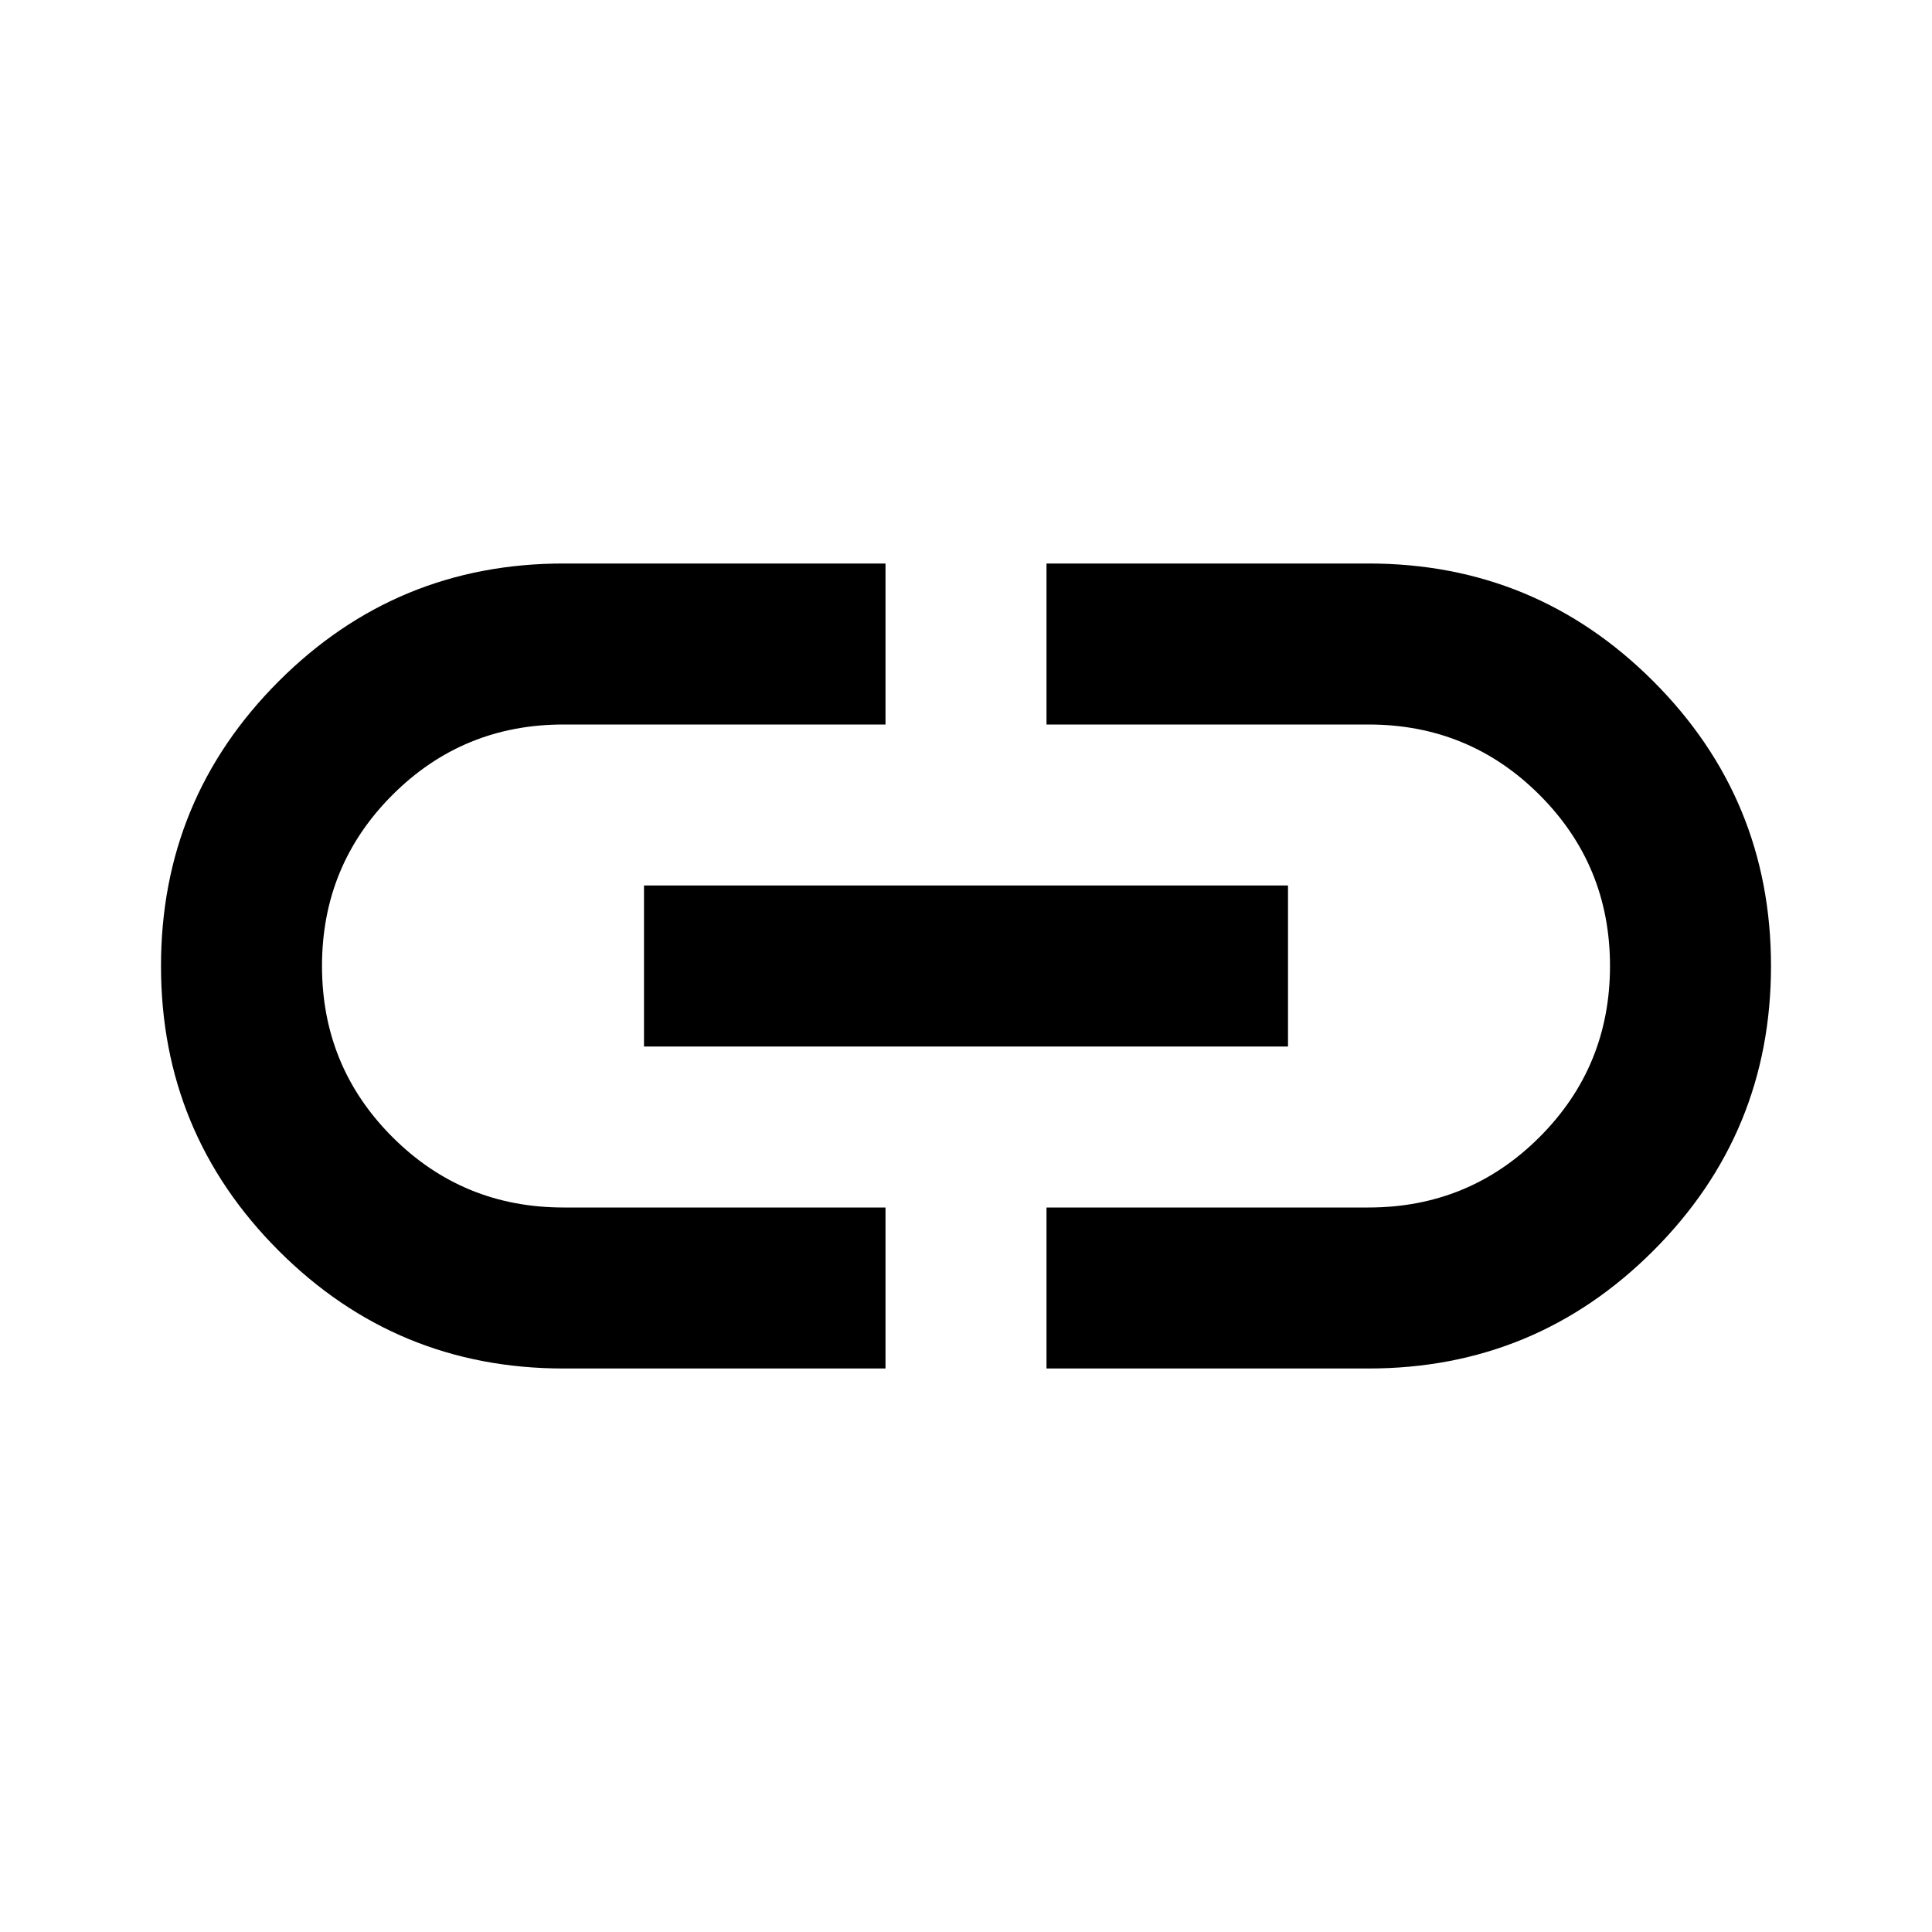
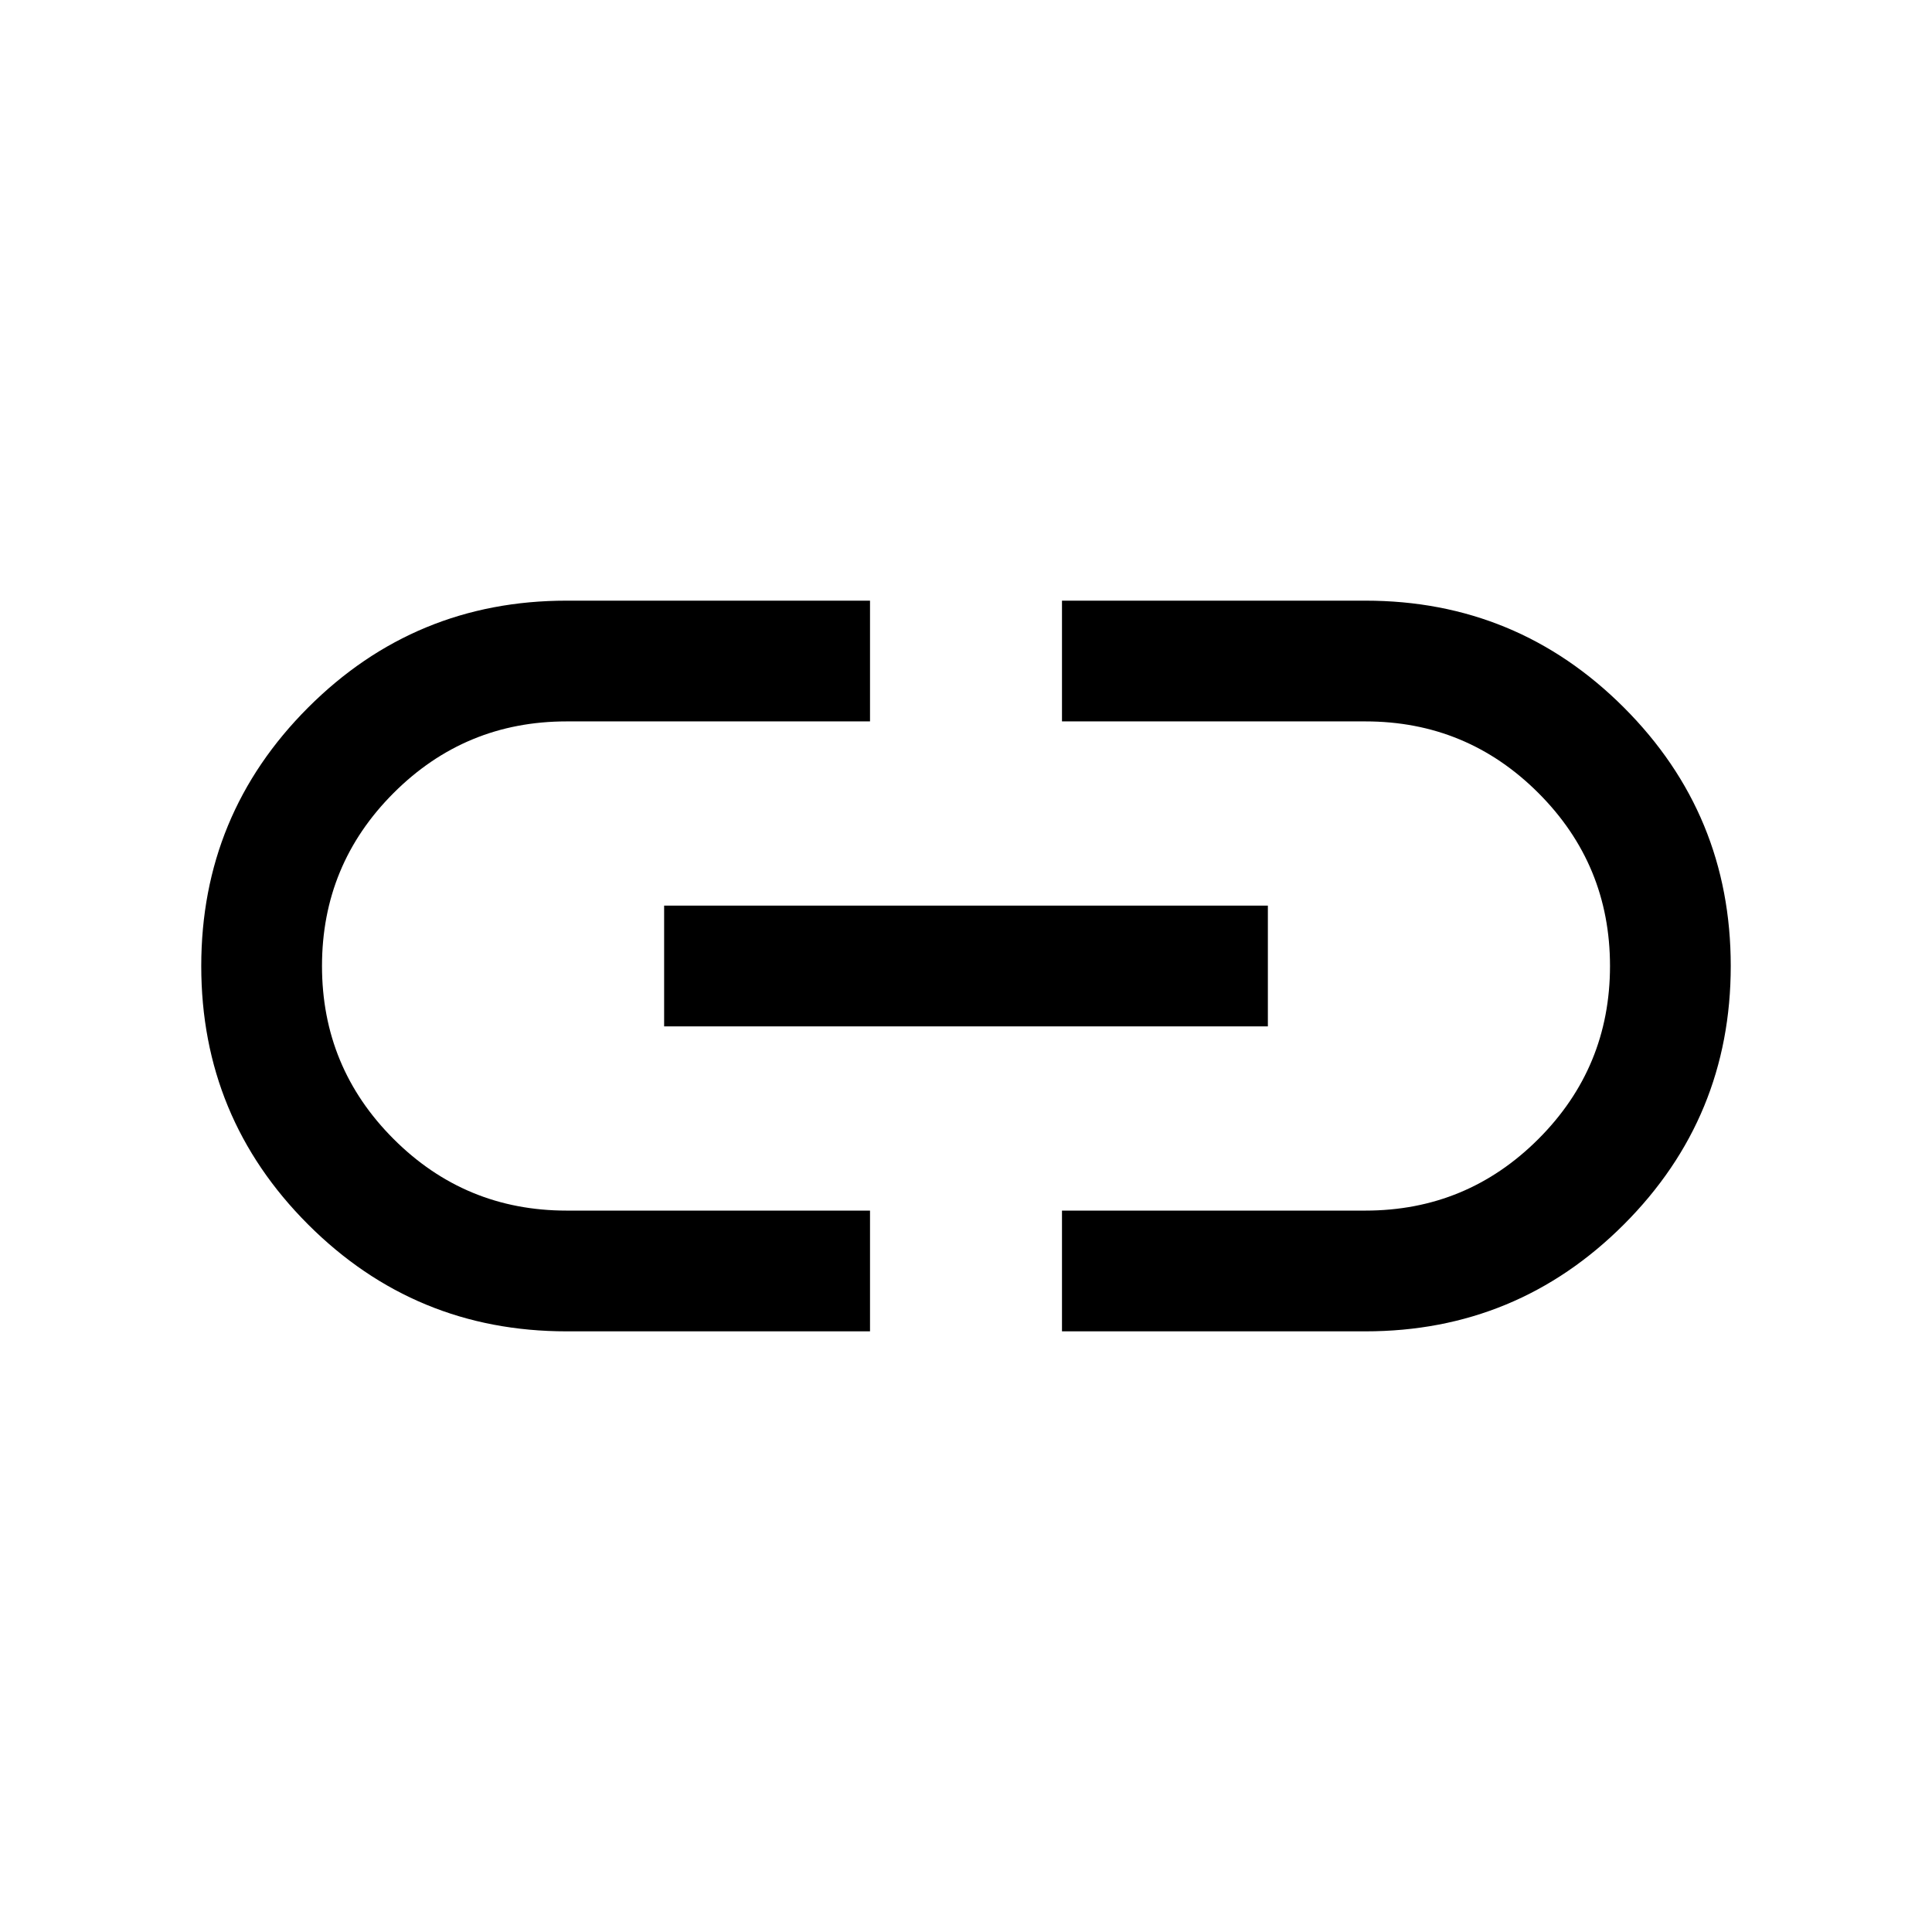
<svg xmlns="http://www.w3.org/2000/svg" height="24" viewBox="0 -960 960 960" width="24">
-   <path d="M440-280H280q-83 0-141.5-58.5T80-480q0-83 58.5-141.5T280-680h160v80H280q-50 0-85 35t-35 85q0 50 35 85t85 35h160v80ZM320-440v-80h320v80H320Zm200 160v-80h160q50 0 85-35t35-85q0-50-35-85t-85-35H520v-80h160q83 0 141.5 58.5T880-480q0 83-58.5 141.5T680-280H520Z" />
+   <path d="M432.307-298.463H281.539q-75.338 0-128.438-53.093-53.1-53.093-53.1-128.422t53.1-128.444q53.1-53.115 128.438-53.115h150.768v59.998H281.539q-50.385 0-85.962 35.577Q160-530.385 160-480q0 50.385 35.577 85.962 35.577 35.577 85.962 35.577h150.768v59.998ZM330.001-450.001v-59.998h299.998v59.998H330.001Zm197.692 151.538v-59.998h150.768q50.385 0 85.962-35.577Q800-429.615 800-480q0-50.385-35.577-85.962-35.577-35.577-85.962-35.577H527.693v-59.998h150.768q75.338 0 128.438 53.093 53.1 53.093 53.1 128.422t-53.1 128.444q-53.1 53.115-128.438 53.115H527.693Z" />
</svg>
